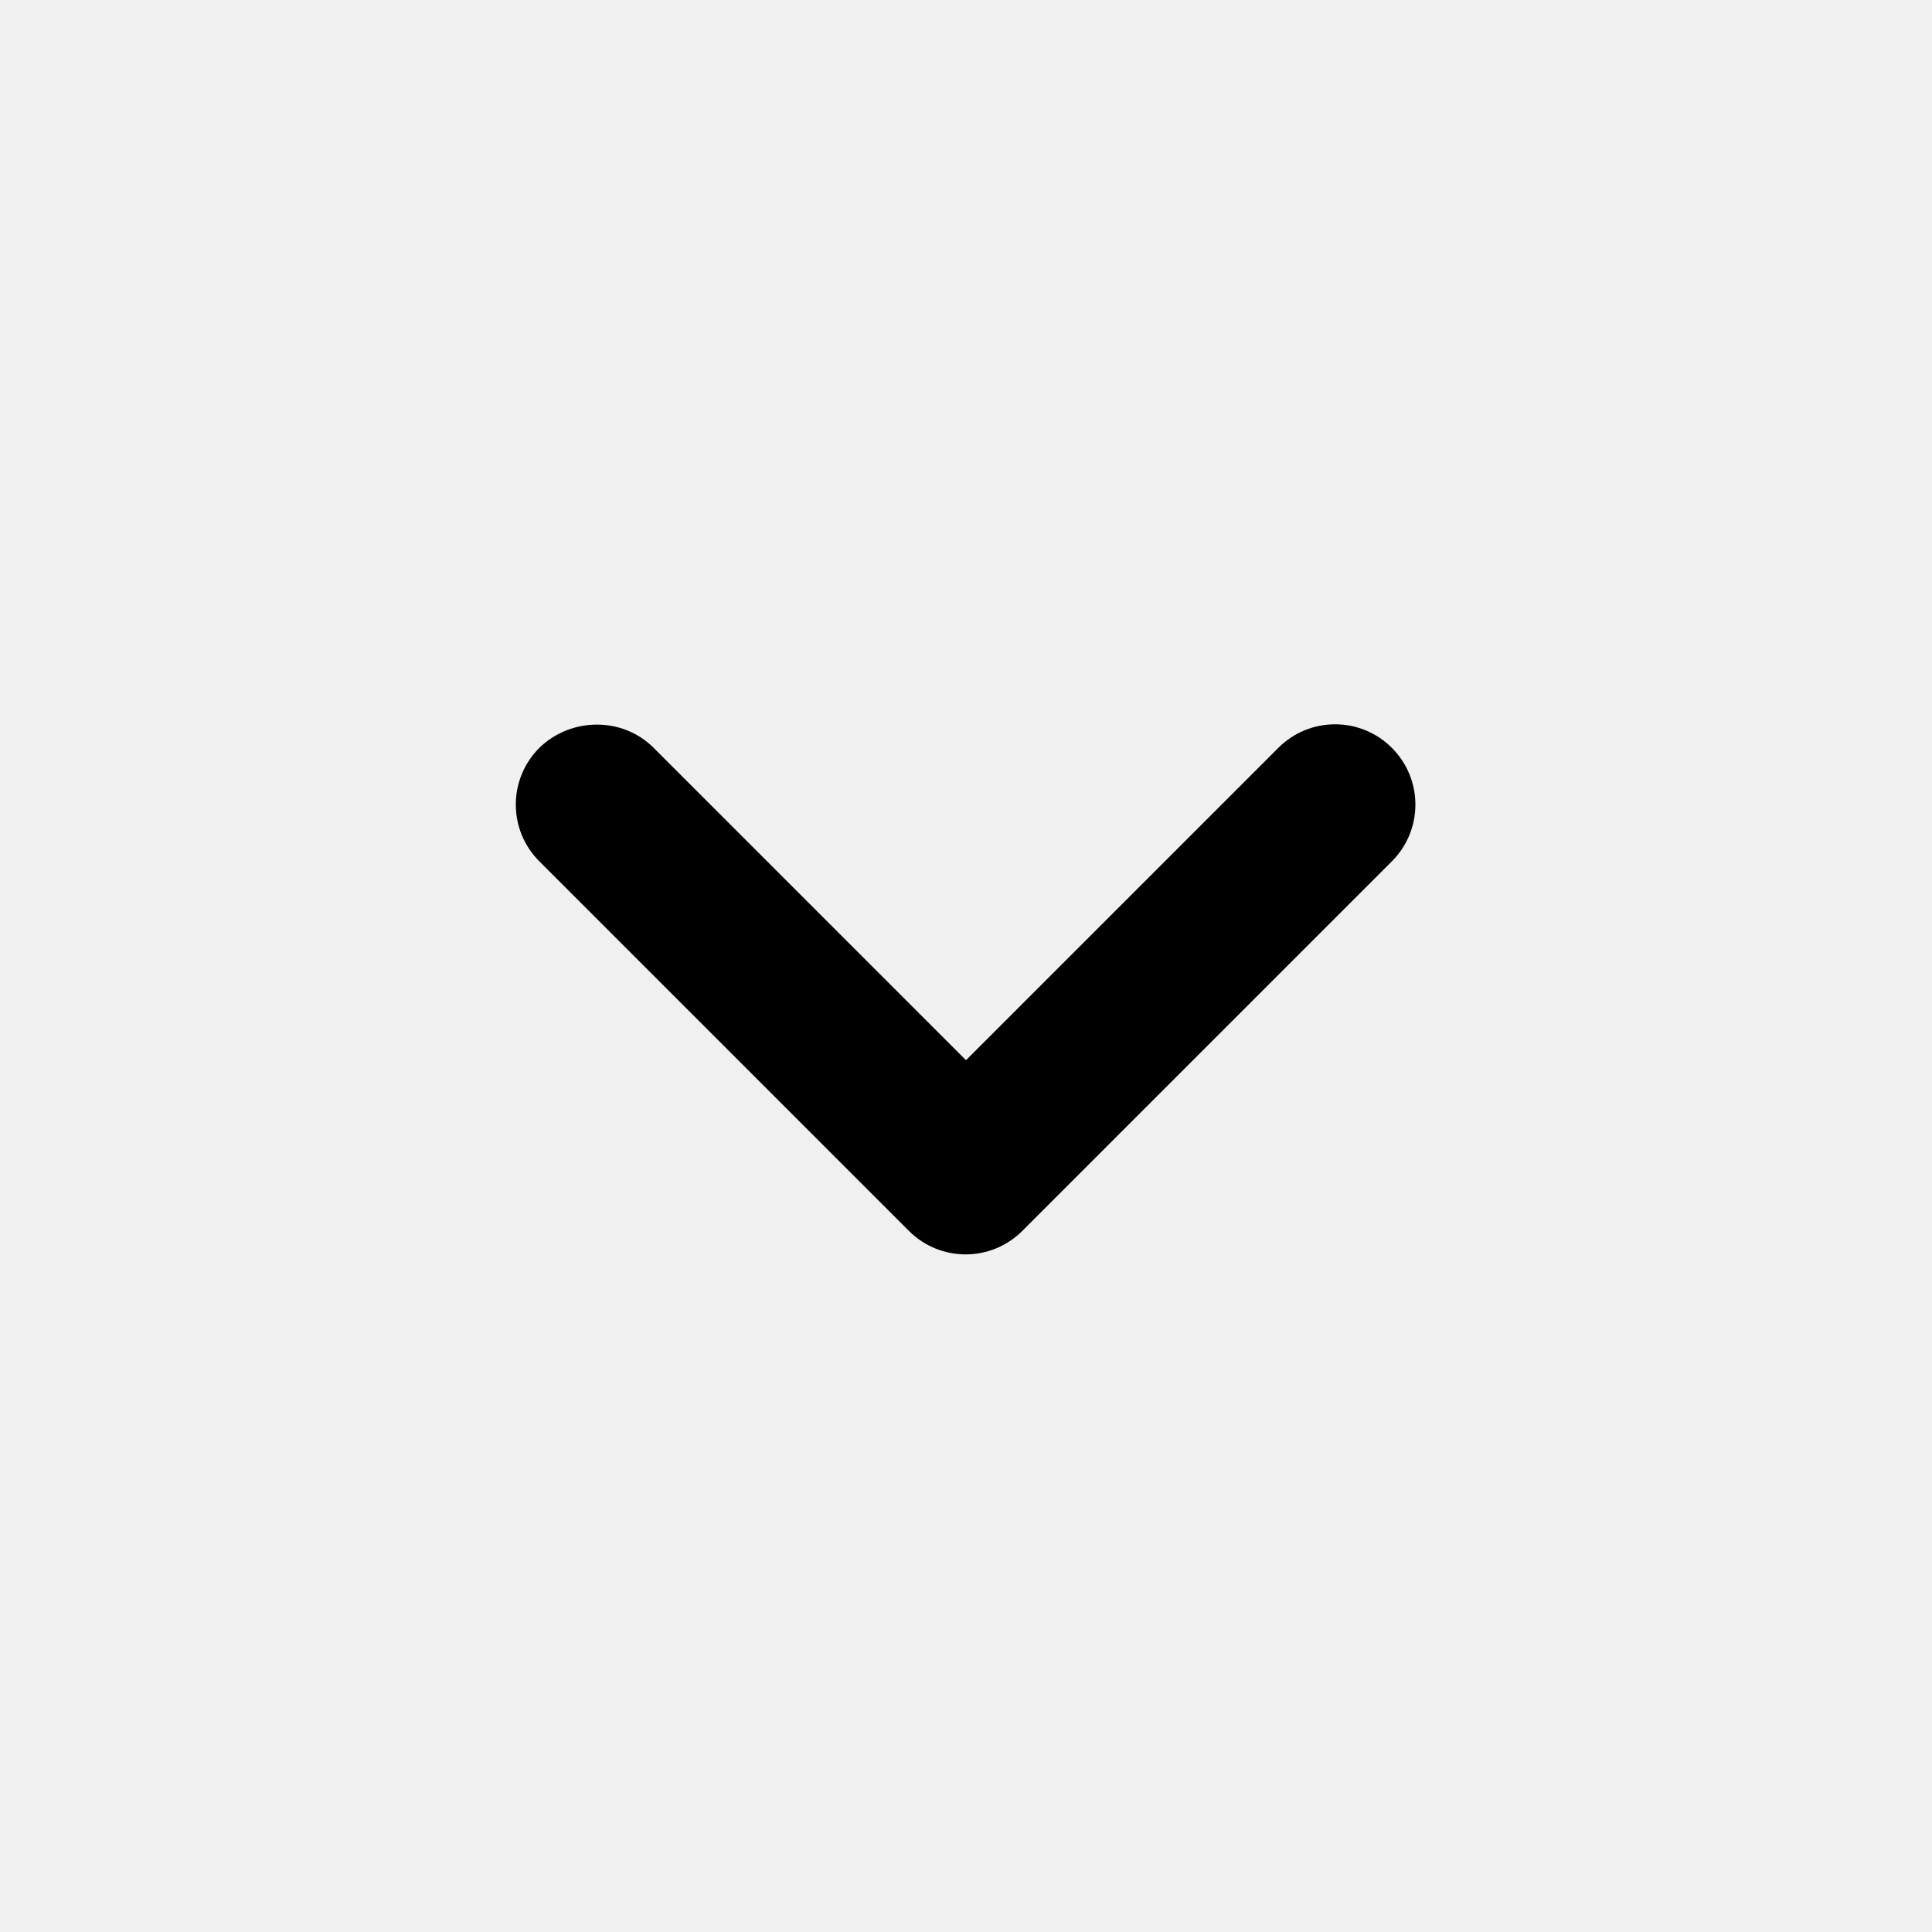
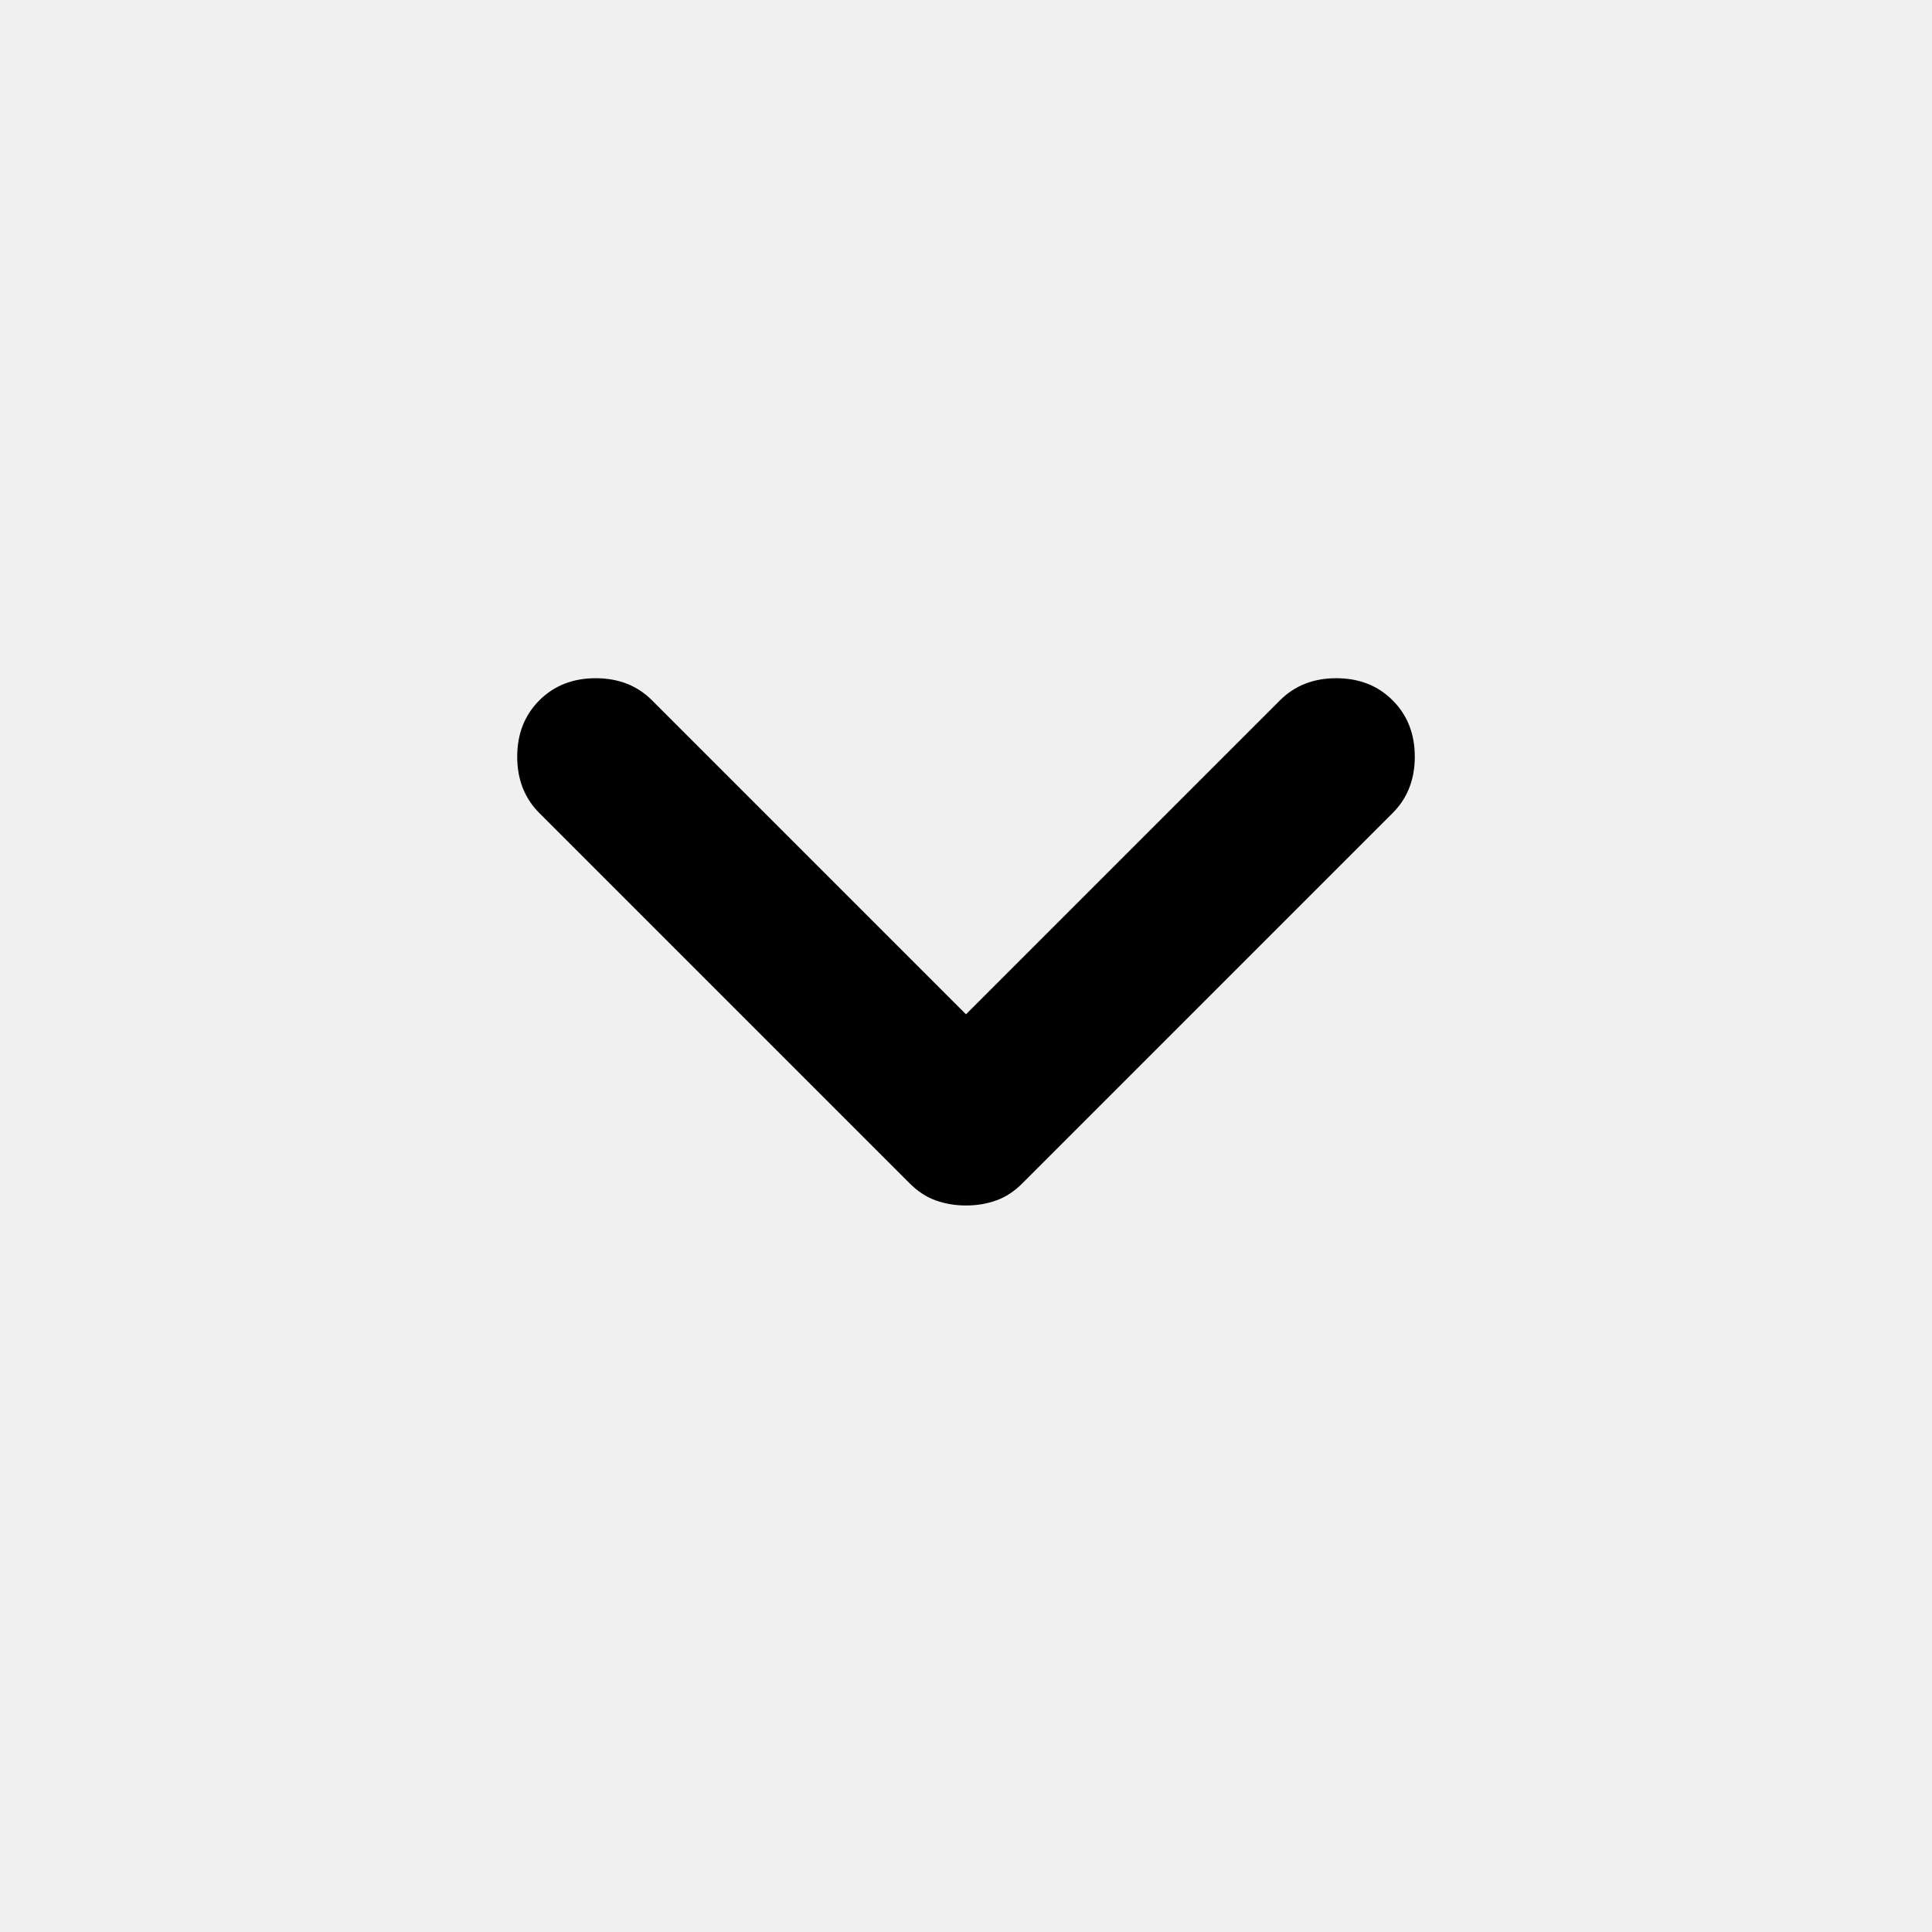
- <svg xmlns="http://www.w3.org/2000/svg" xmlns:xlink="http://www.w3.org/1999/xlink" width="24px" height="24px" viewBox="0 0 24 24" version="1.1">
-   <defs>
-     <path d="M8.12,9.29 L12,13.17 L15.88,9.29 C16.27,8.9 16.9,8.9 17.29,9.29 C17.68,9.68 17.68,10.31 17.29,10.7 L12.7,15.29 C12.31,15.68 11.68,15.68 11.29,15.29 L6.7,10.7 C6.31,10.31 6.31,9.68 6.7,9.29 C7.09,8.91 7.73,8.9 8.12,9.29 Z" id="path-1" />
-   </defs>
-   <g id="keyboard_arrow_down" stroke="none" stroke-width="1" fill="none" fill-rule="evenodd">
-     <mask id="mask-2" fill="white">
-       <use xlink:href="#path-1" />
-     </mask>
-     <use fill="#000000" xlink:href="#path-1" />
-   </g>
+ <svg xmlns="http://www.w3.org/2000/svg" height="24" viewBox="0 -960 960 960" width="24">
+   <path d="M480-361q-8 0-15-2.5t-13-8.5L268-556q-11-11-11-28t11-28q11-11 28-11t28 11l156 156 156-156q11-11 28-11t28 11q11 11 11 28t-11 28L508-372q-6 6-13 8.5t-15 2.5Z" />
</svg>
